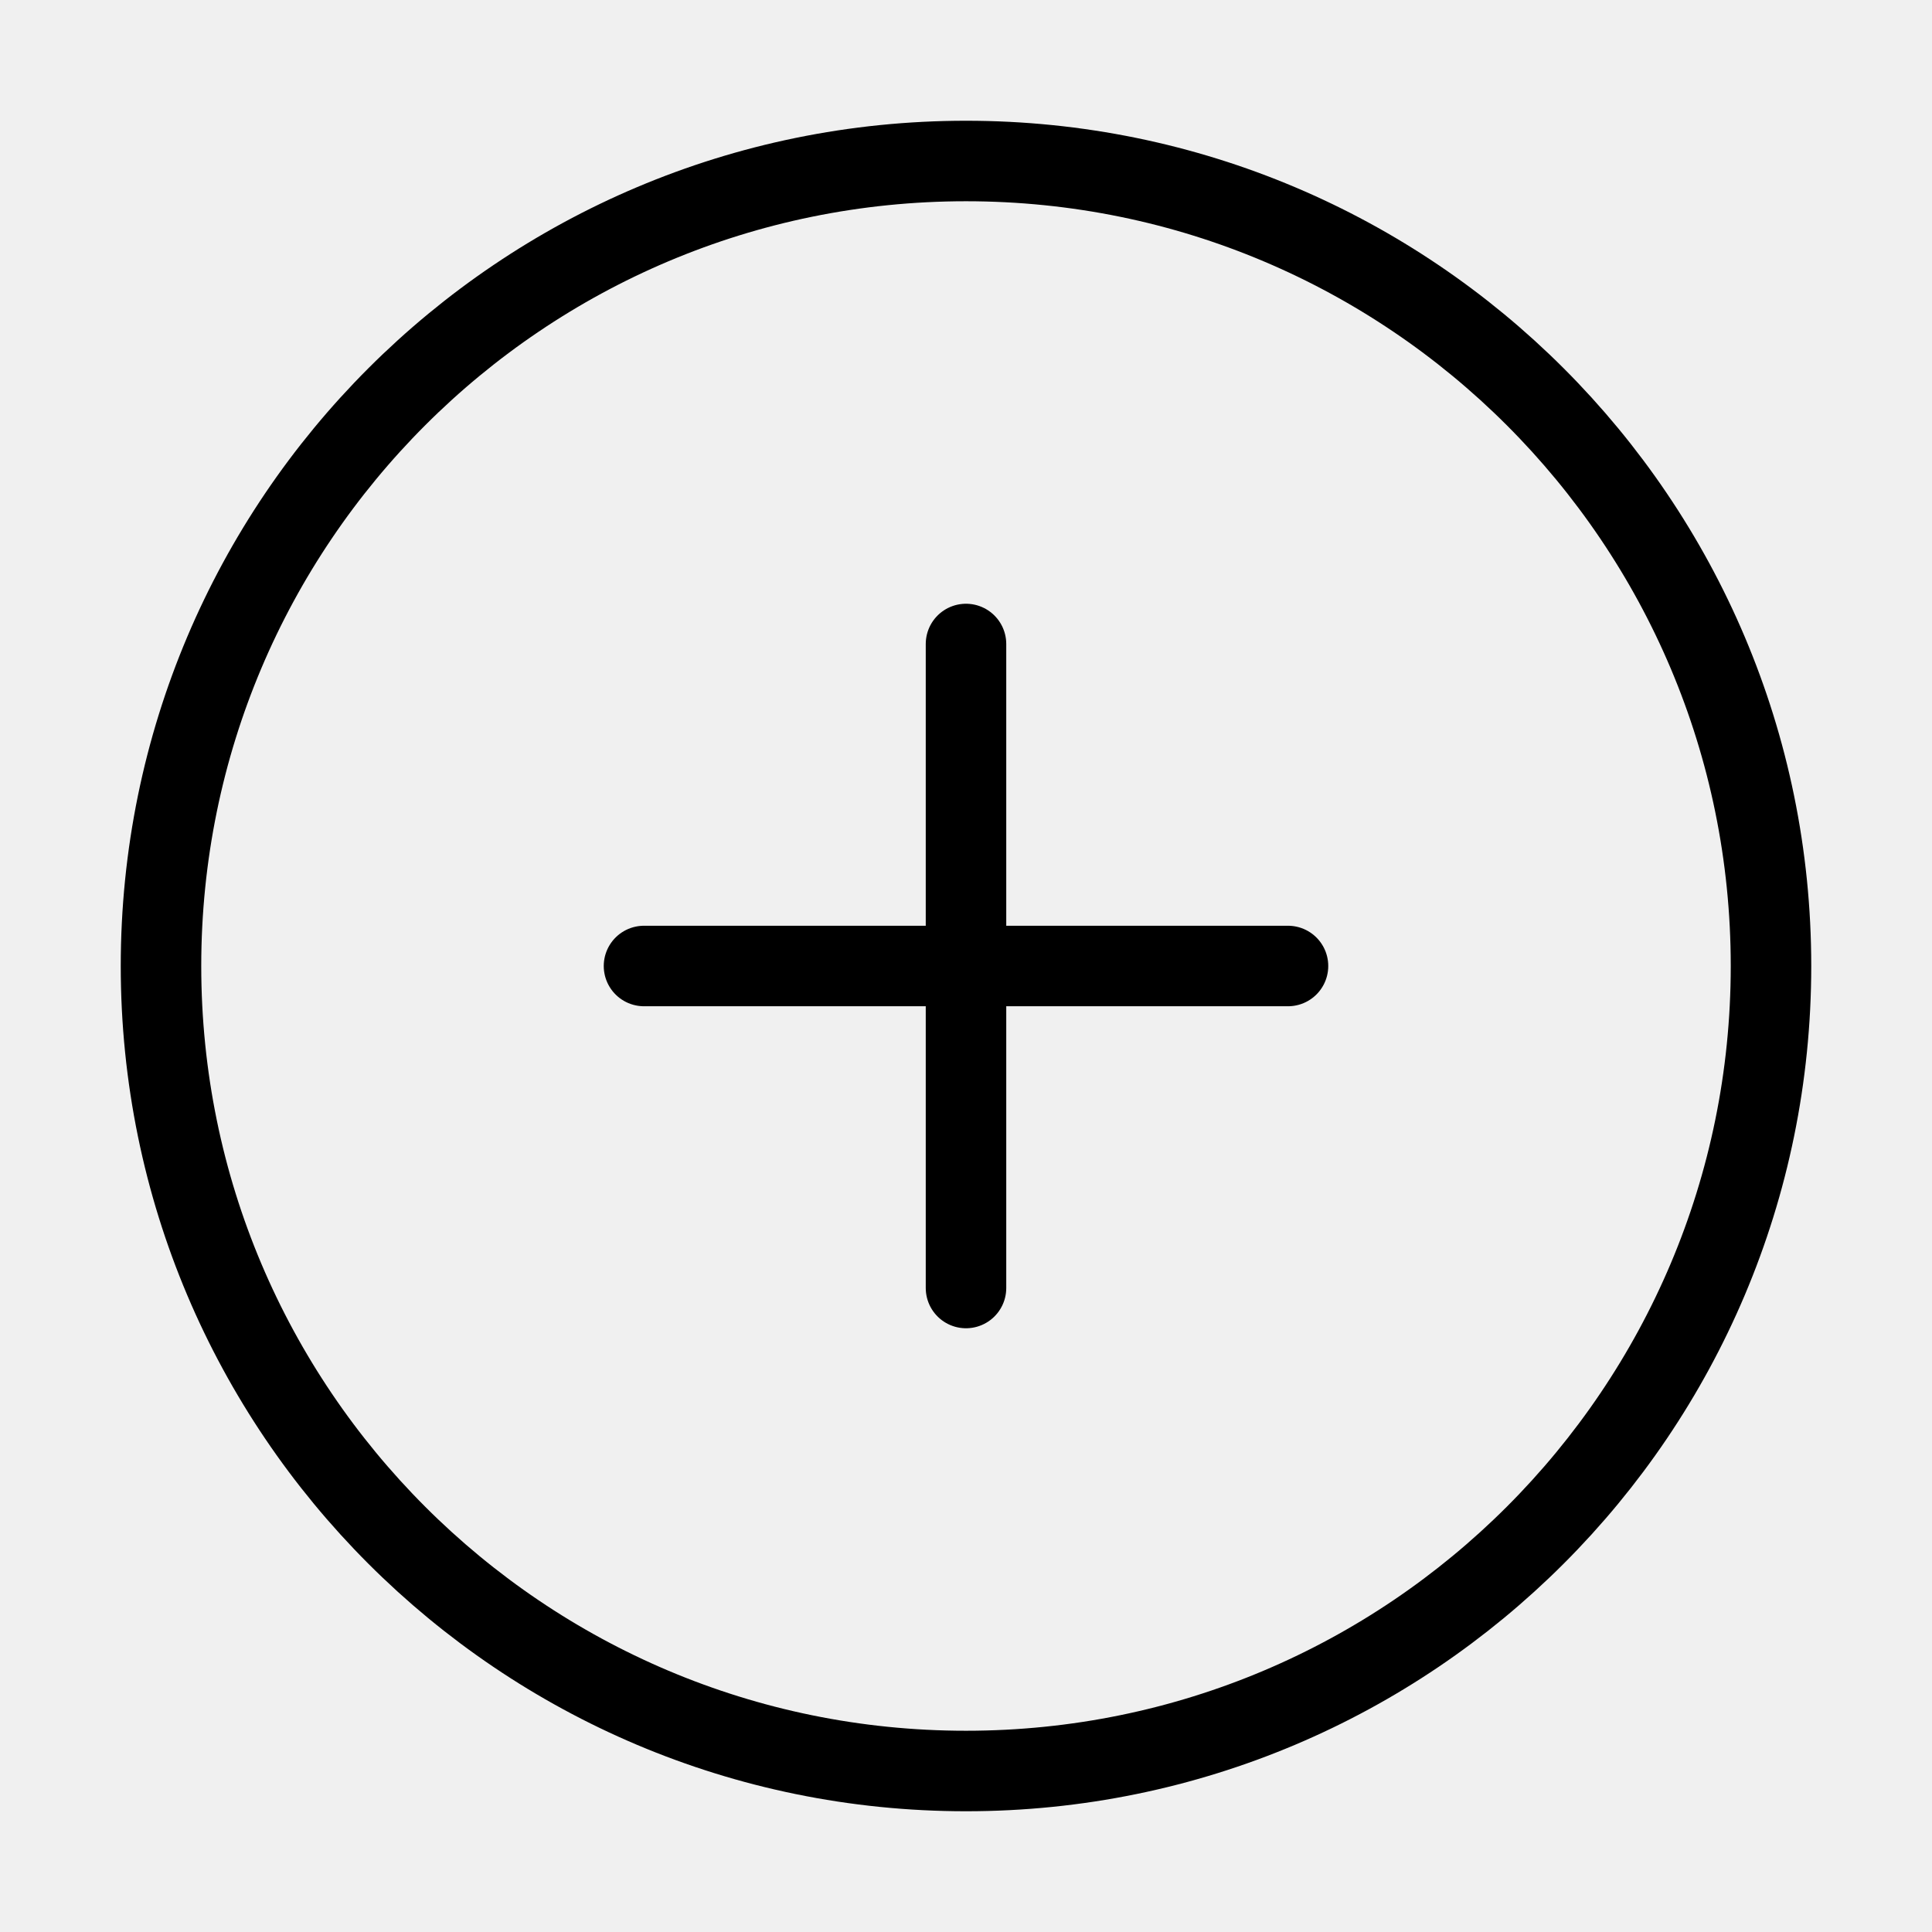
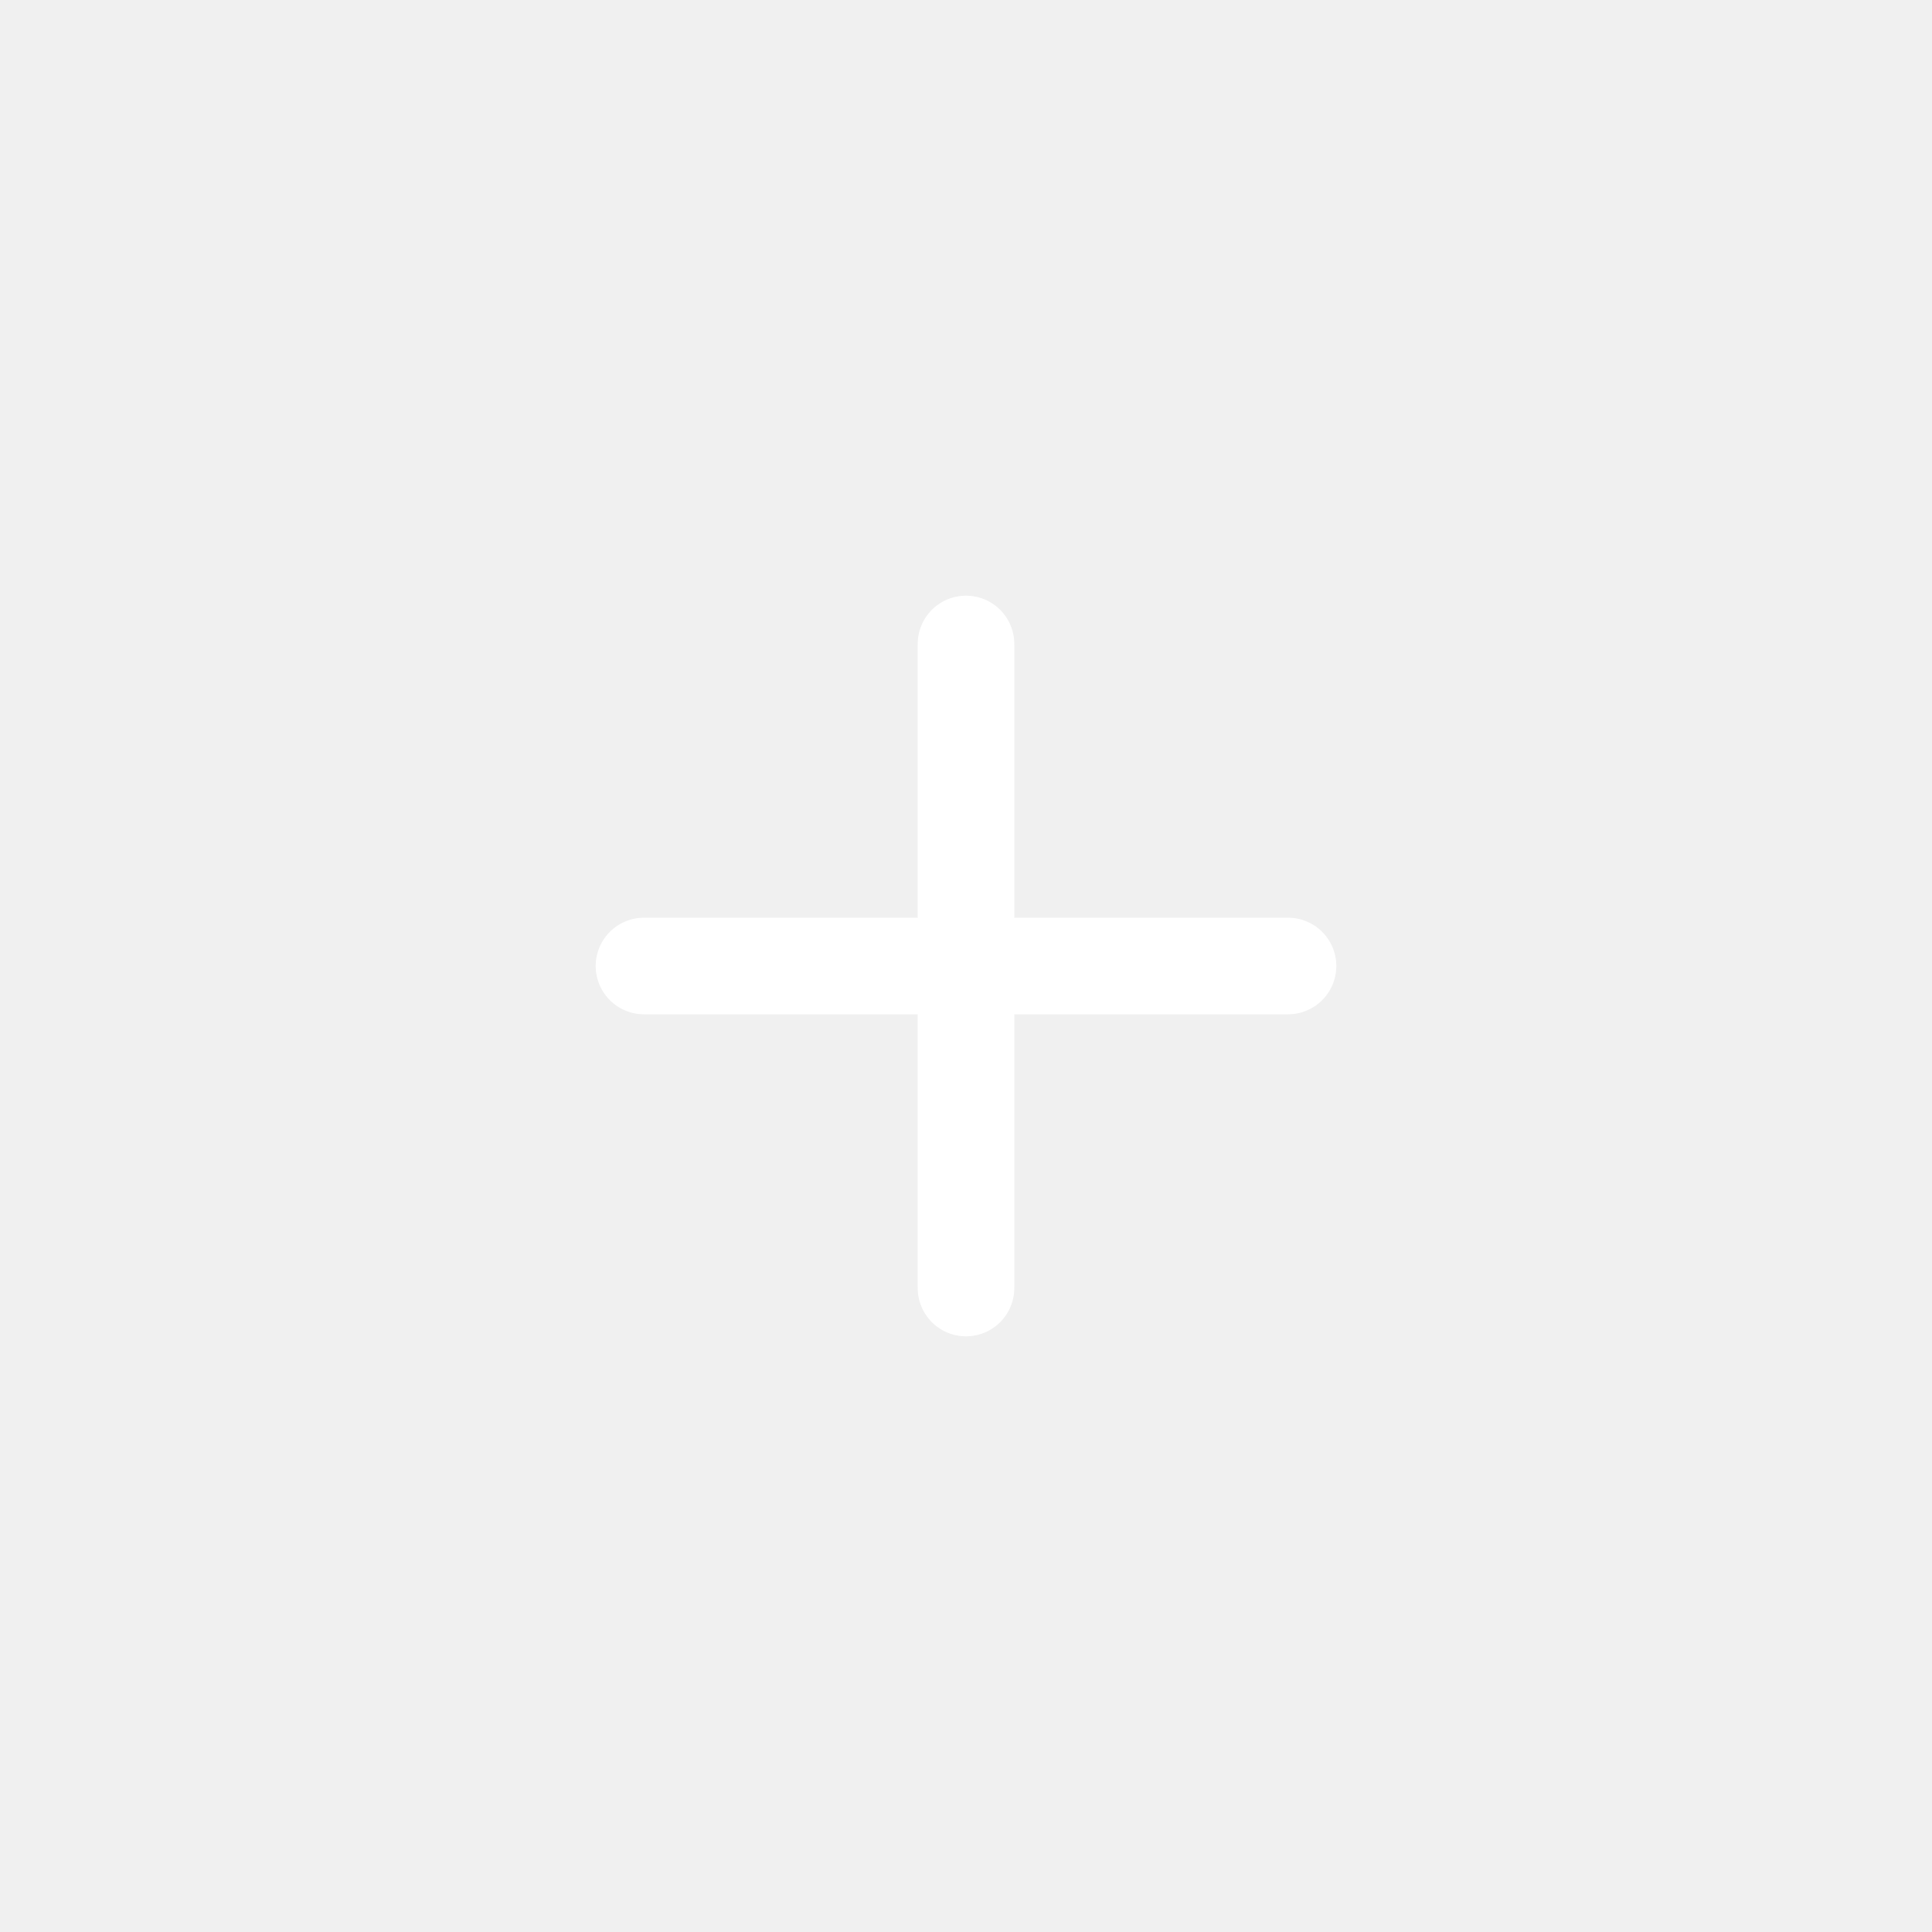
- <svg xmlns="http://www.w3.org/2000/svg" width="24" height="24" viewBox="0 0 24 24" fill="none">
-   <path d="M12 22C17.523 22 22 17.523 22 12C22 6.477 17.523 2 12 2C6.477 2 2 6.477 2 12C2 17.523 6.477 22 12 22Z" stroke="black" stroke-linecap="round" stroke-linejoin="round" />
-   <path d="M8 12H16" stroke="black" stroke-linecap="round" stroke-linejoin="round" />
-   <path d="M12 8V16" stroke="black" stroke-linecap="round" stroke-linejoin="round" />
+ <svg xmlns="http://www.w3.org/2000/svg" width="40" height="40" viewBox="0 0 40 40" fill="none">
+   <path d="M13.333 20H26.667" stroke="white" stroke-width="2" stroke-linecap="round" stroke-linejoin="round" />
+   <path d="M20 13.333V26.667" stroke="white" stroke-width="2" stroke-linecap="round" stroke-linejoin="round" />
</svg>
